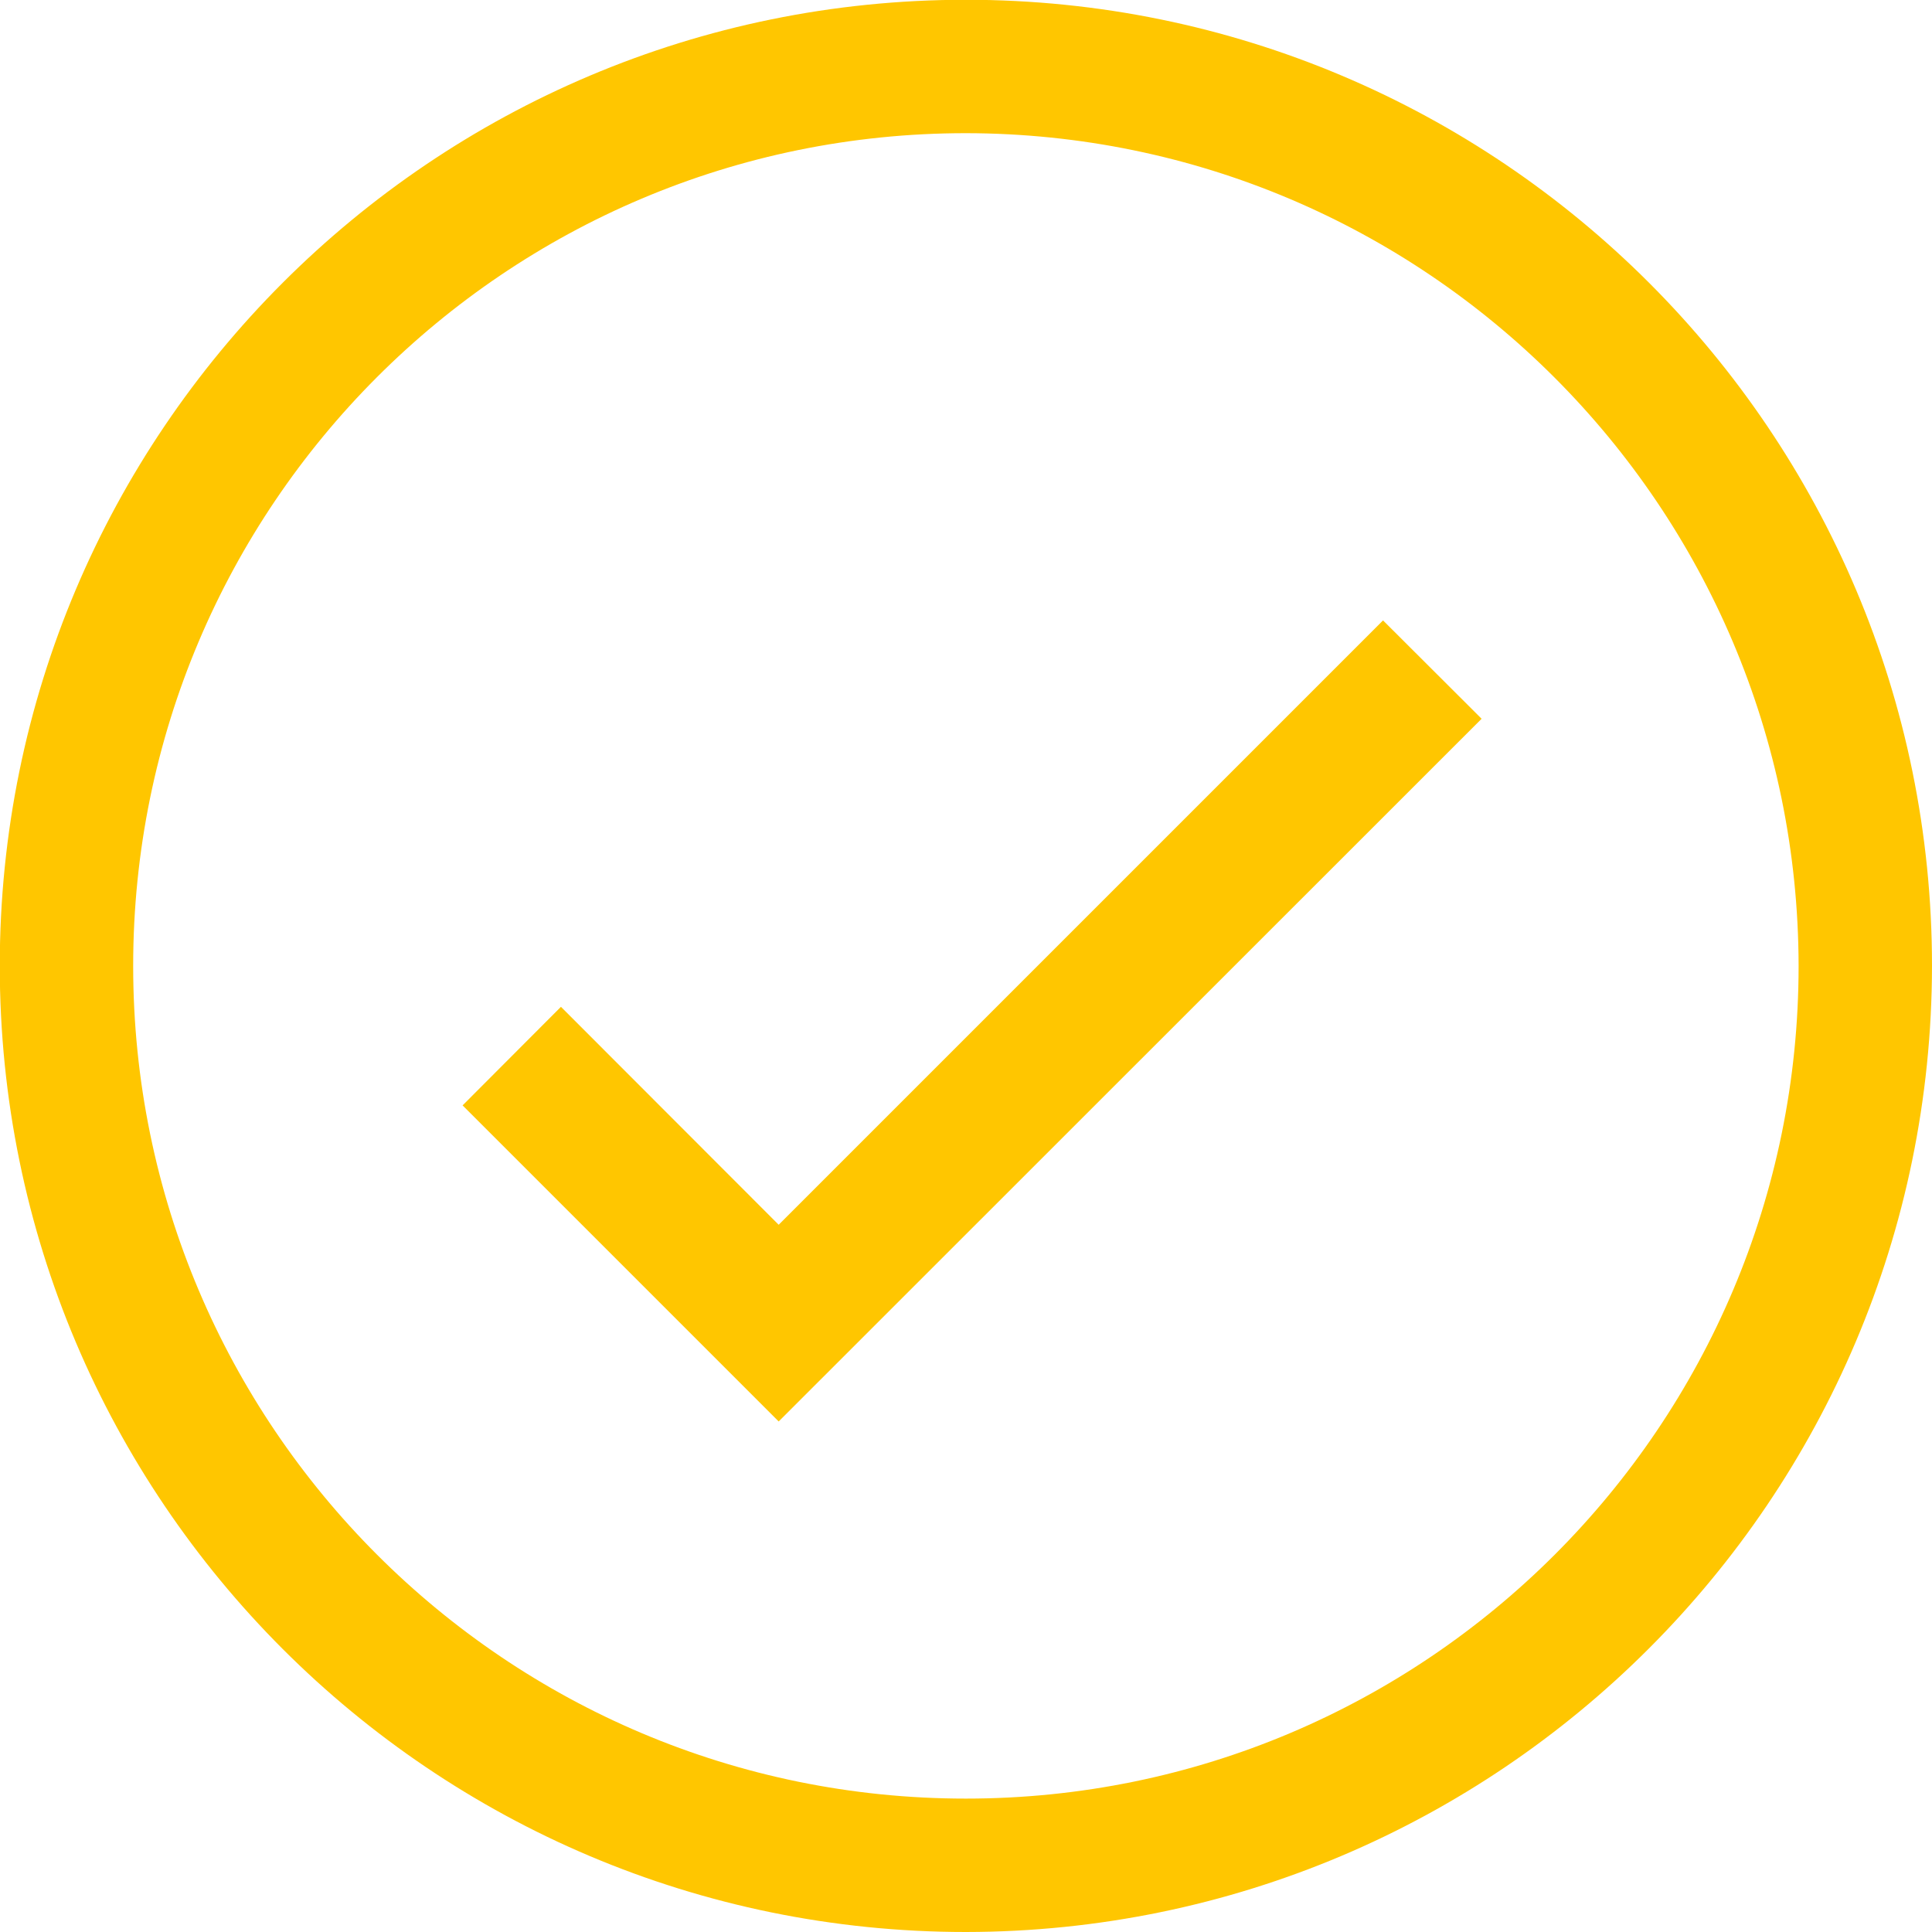
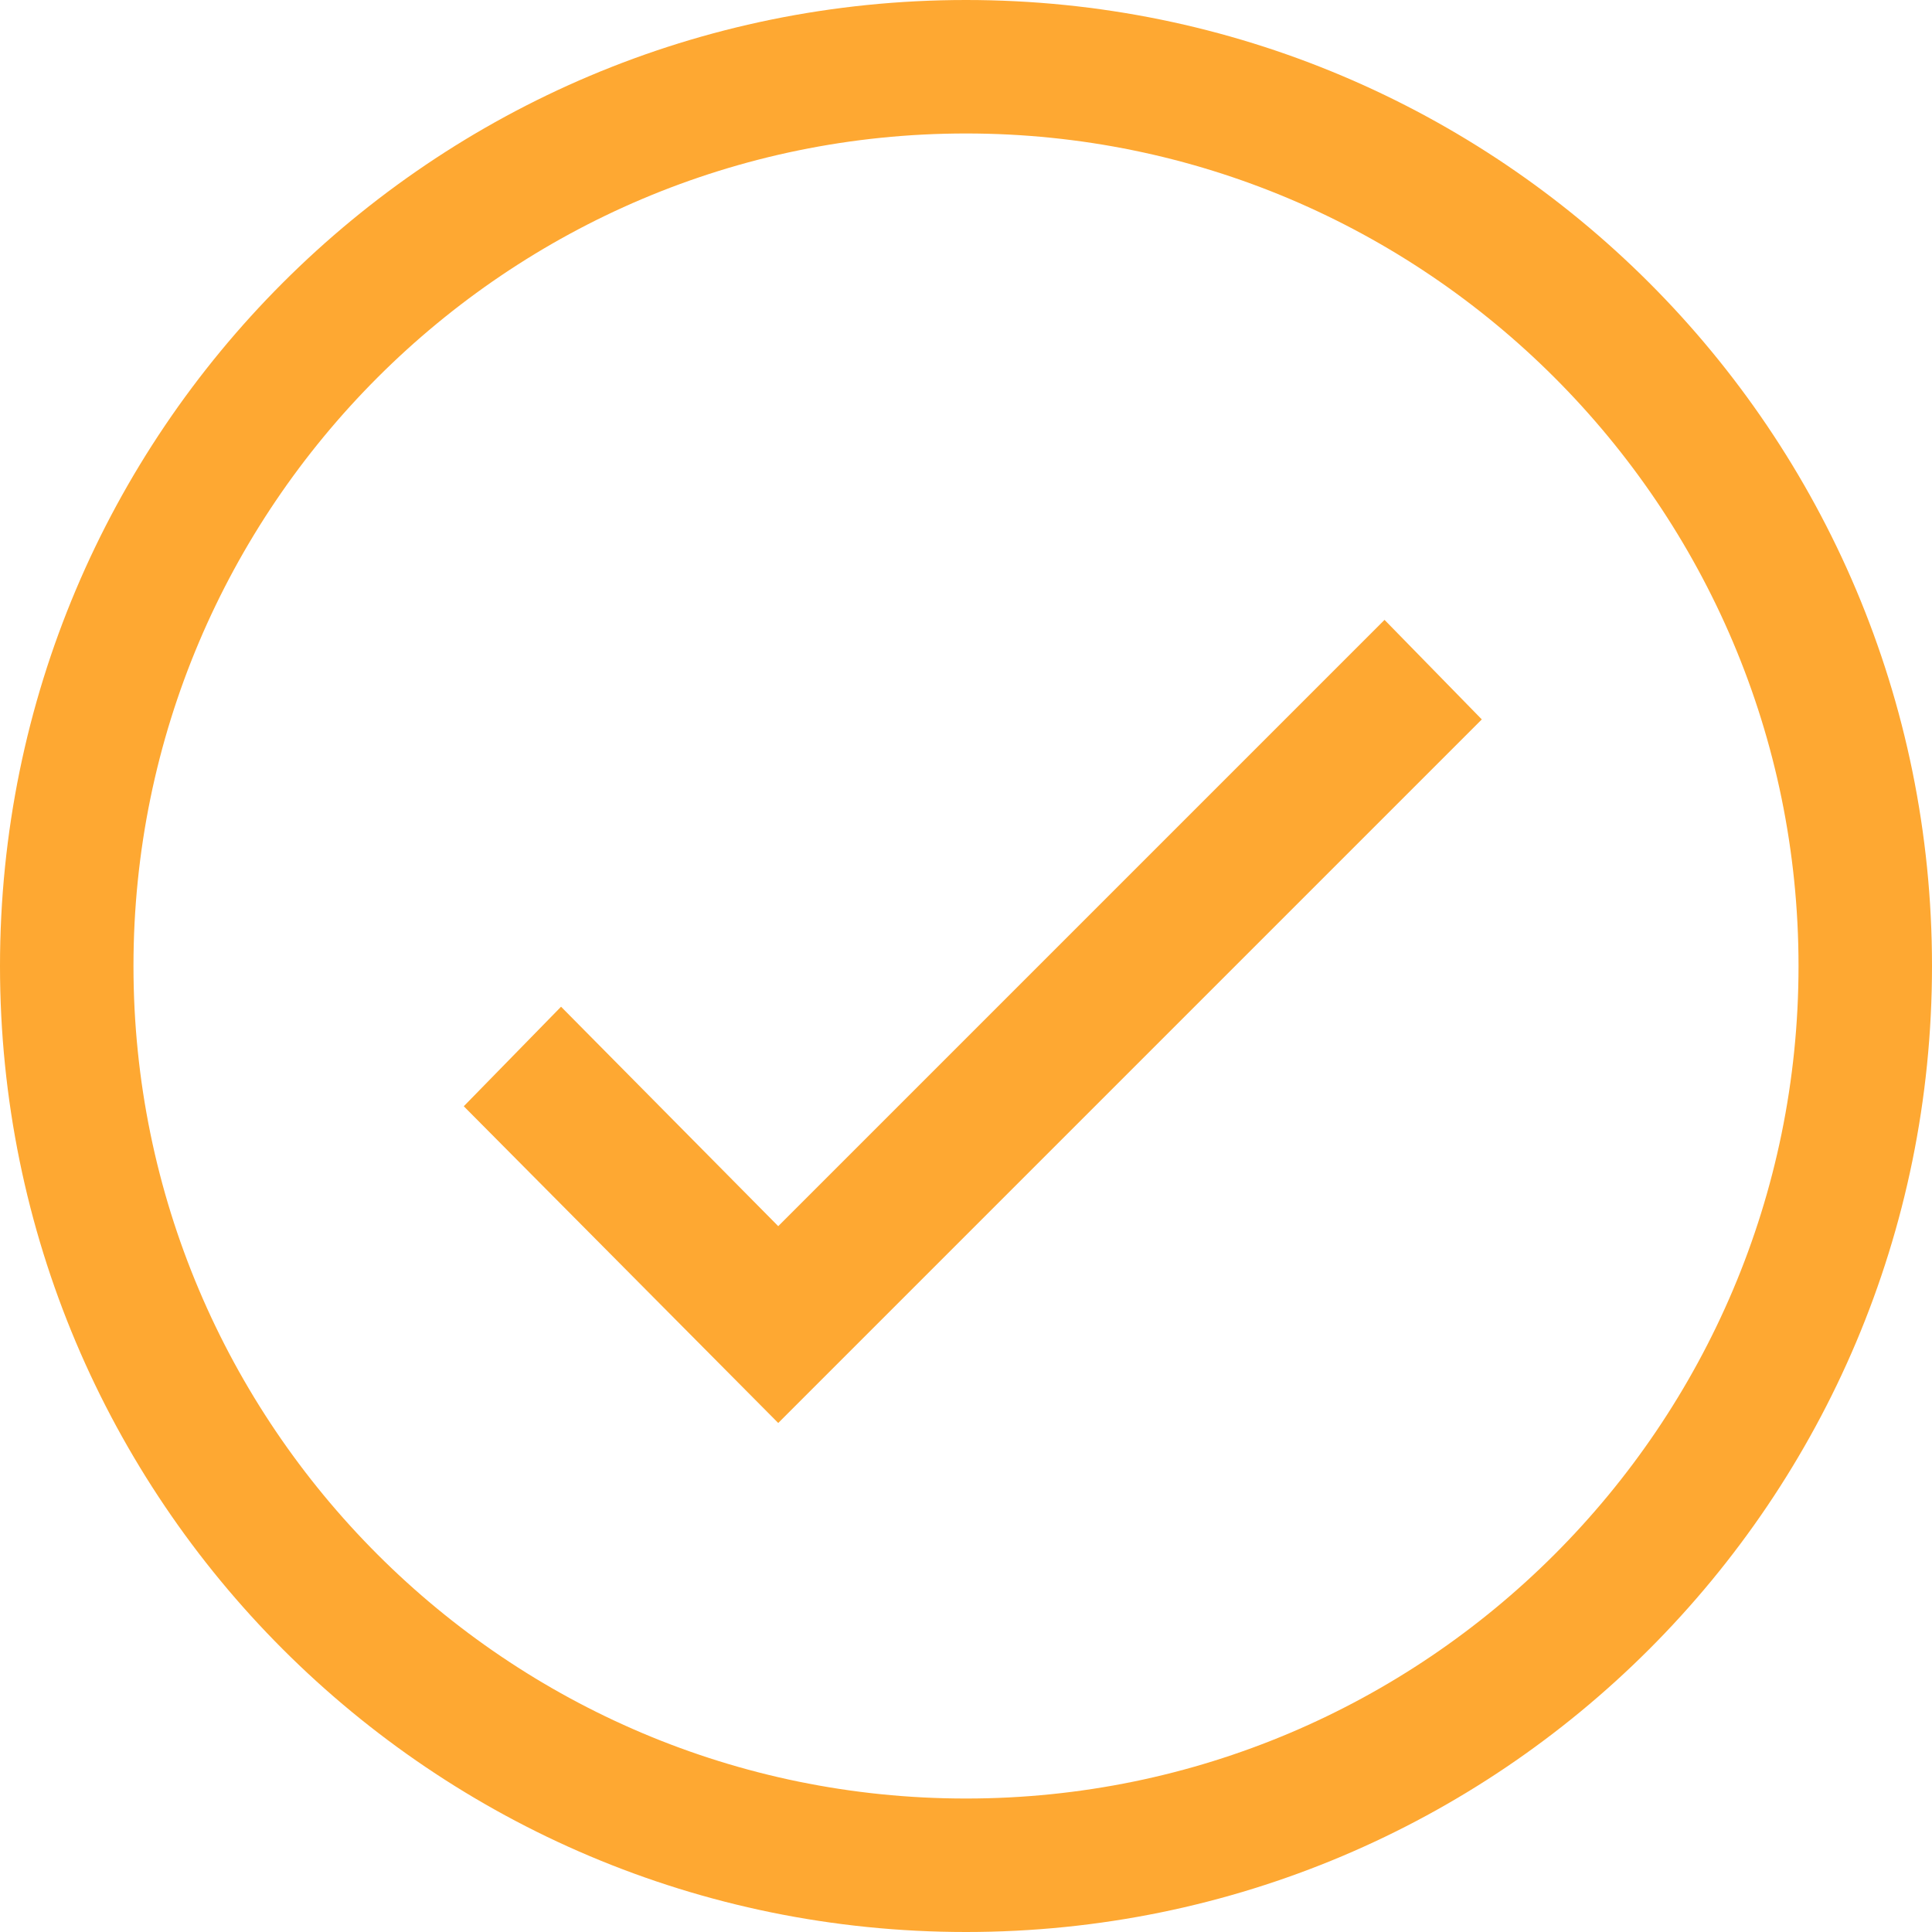
- <svg xmlns="http://www.w3.org/2000/svg" viewBox="0 0 85.45 85.45">
-   <defs>
-     <style>.cls-1{fill:#ffc600;}</style>
-   </defs>
-   <g id="圖層_2" data-name="圖層 2">
+ <svg xmlns="http://www.w3.org/2000/svg" version="1.1" id="圖層_1" x="0px" y="0px" width="85.4px" height="85.4px" viewBox="0 0 85.4 85.4" style="enable-background:new 0 0 85.4 85.4;" xml:space="preserve">
+   <style type="text/css">
+ 	.st0{fill:#FEA832;}
+ </style>
+   <g id="圖層_2">
    <g id="footer">
-       <polygon class="cls-1" points="24.81 44.53 20.46 48.89 34.44 62.87 65.53 31.79 61.17 27.44 34.44 54.17 24.81 44.53" />
-       <path class="cls-1" d="M42.72,85.45A42.73,42.73,0,1,1,85.45,42.72,42.78,42.78,0,0,1,42.72,85.45Zm0-79.56A36.83,36.83,0,1,0,79.55,42.72,36.88,36.88,0,0,0,42.72,5.89Z" />
+       <polygon class="st0" points="24.8,44.5 20.5,48.9 34.4,62.9 65.5,31.8 61.2,27.4 34.4,54.2   " />
+       <path class="st0" d="M42.7,85.4C19.1,85.4,0,66.3,0,42.7S19.1,0,42.7,0s42.7,19.1,42.7,42.7c0,0,0,0,0,0    C85.4,66.3,66.3,85.4,42.7,85.4z M42.7,5.9C22.4,5.9,5.9,22.4,5.9,42.7s16.5,36.8,36.8,36.8s36.8-16.5,36.8-36.8    C79.5,22.4,63,5.9,42.7,5.9z" />
    </g>
  </g>
</svg>
